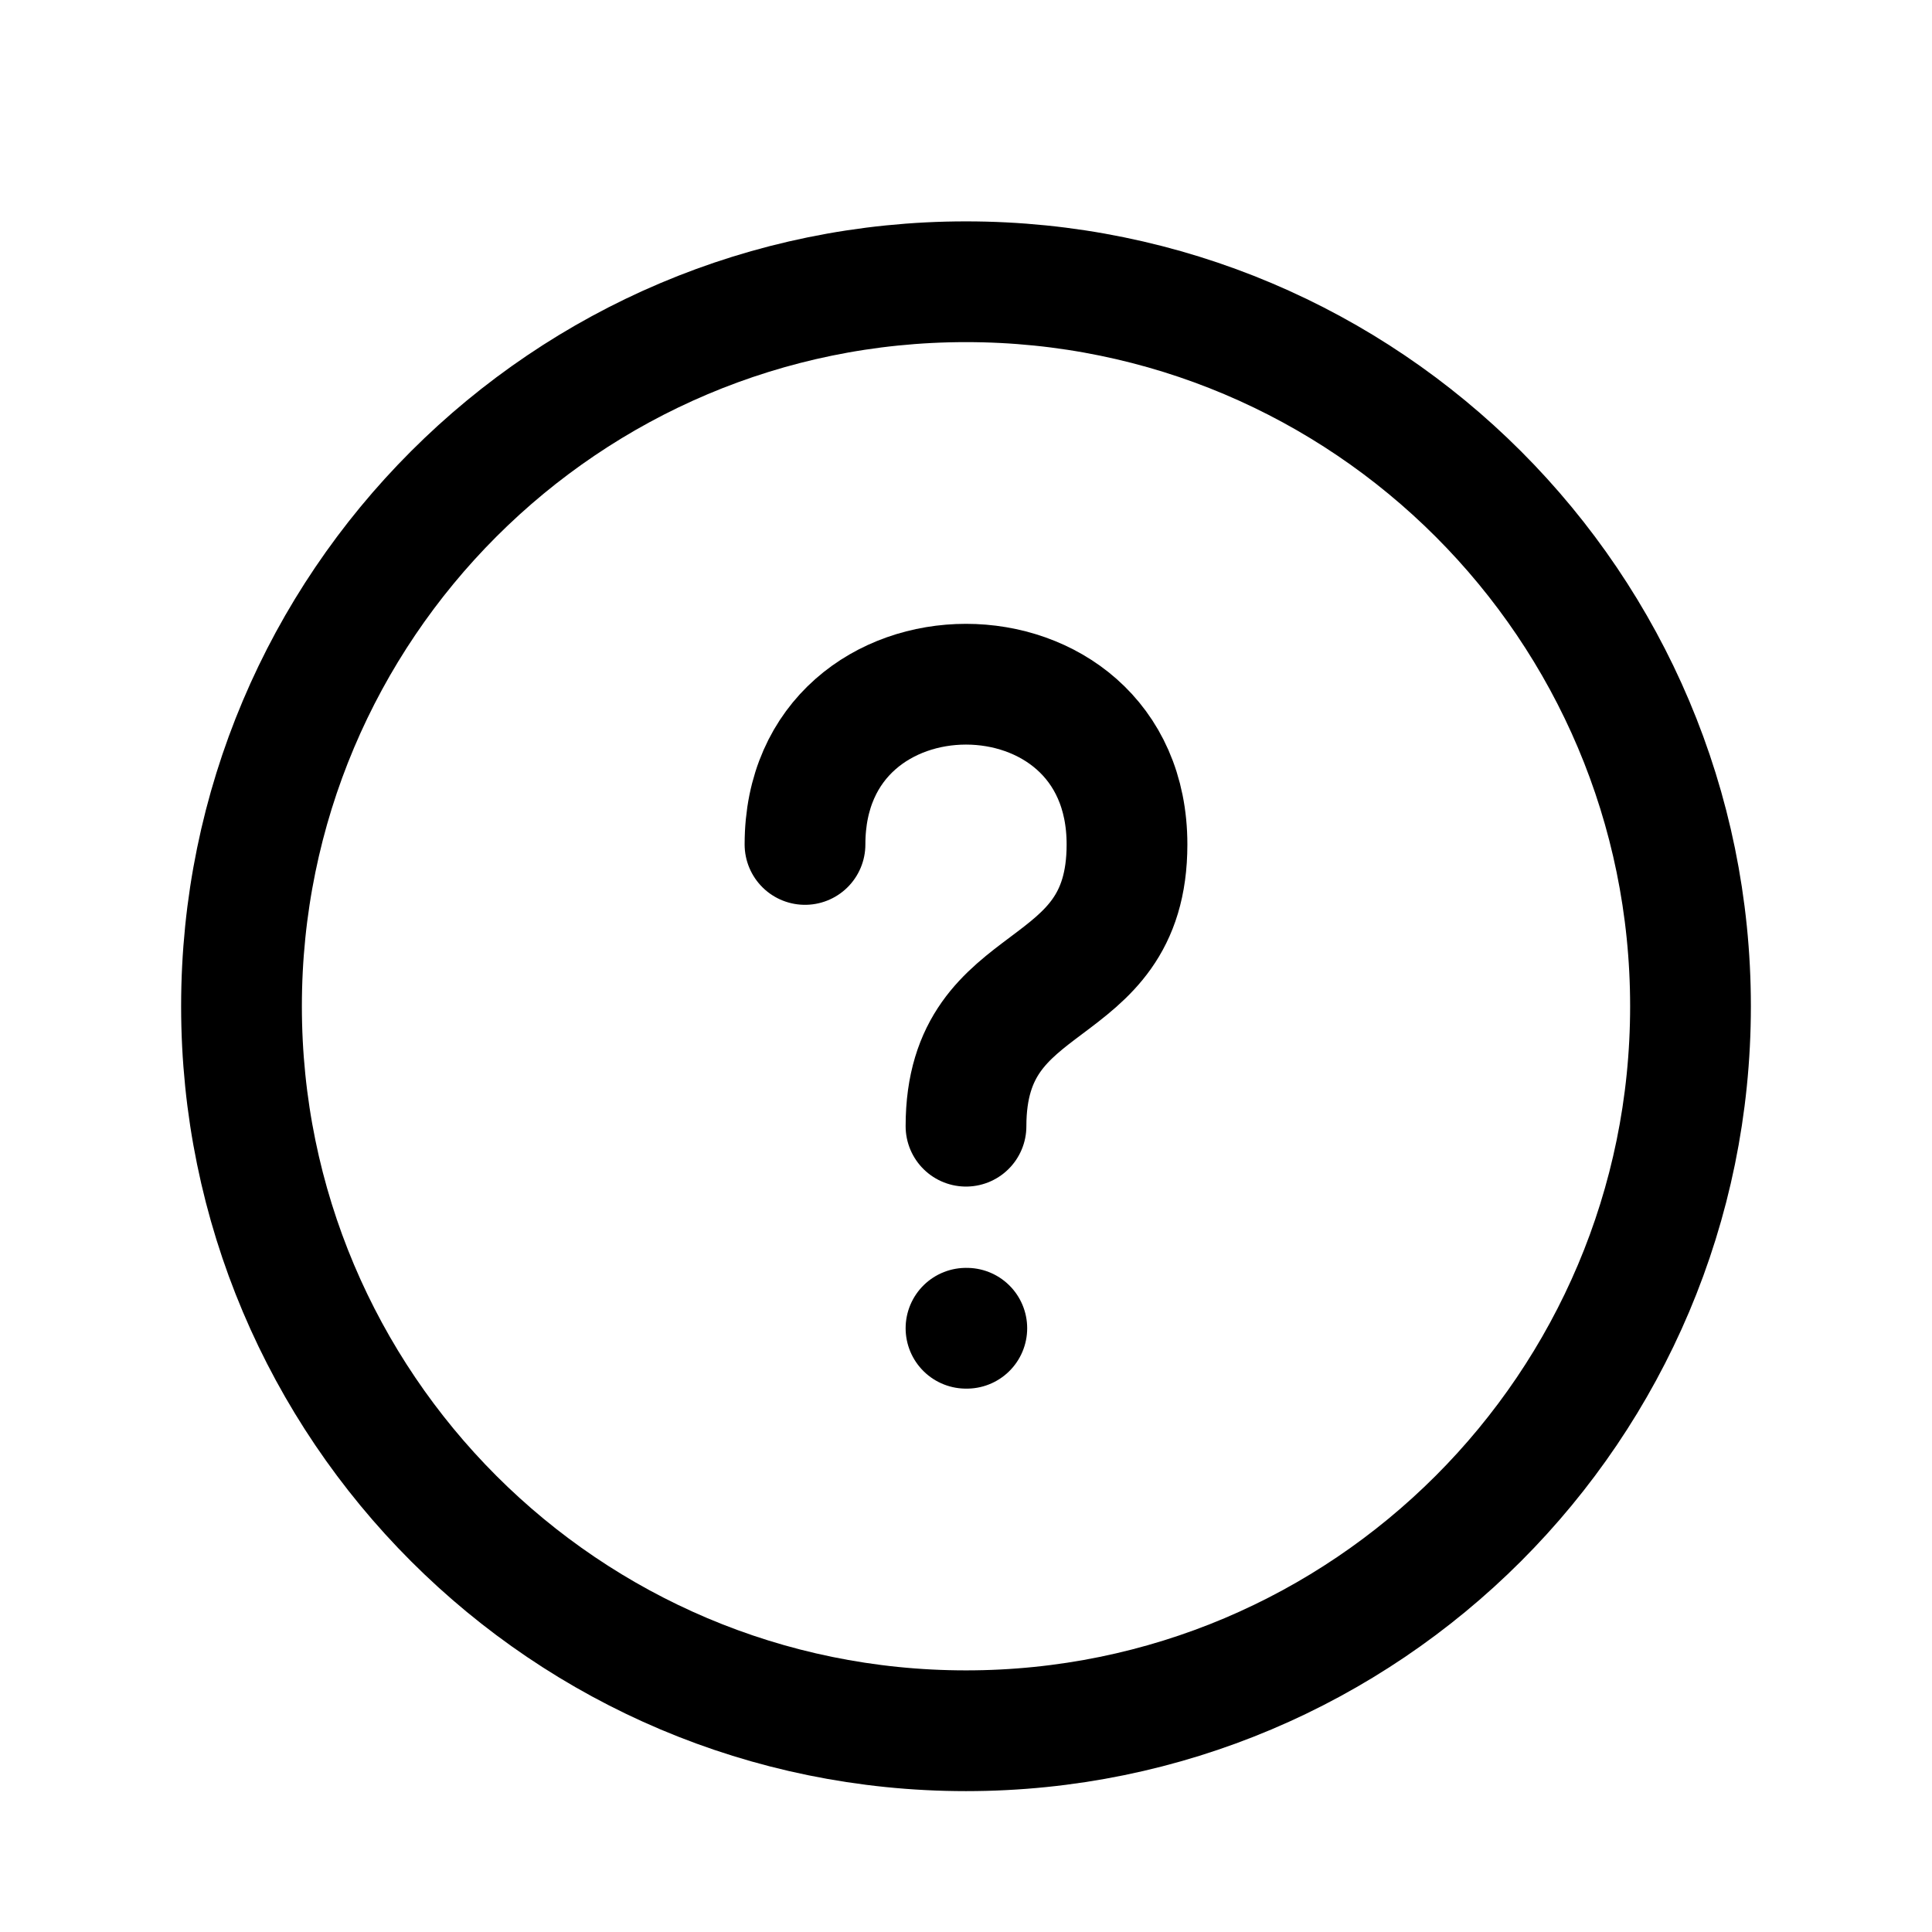
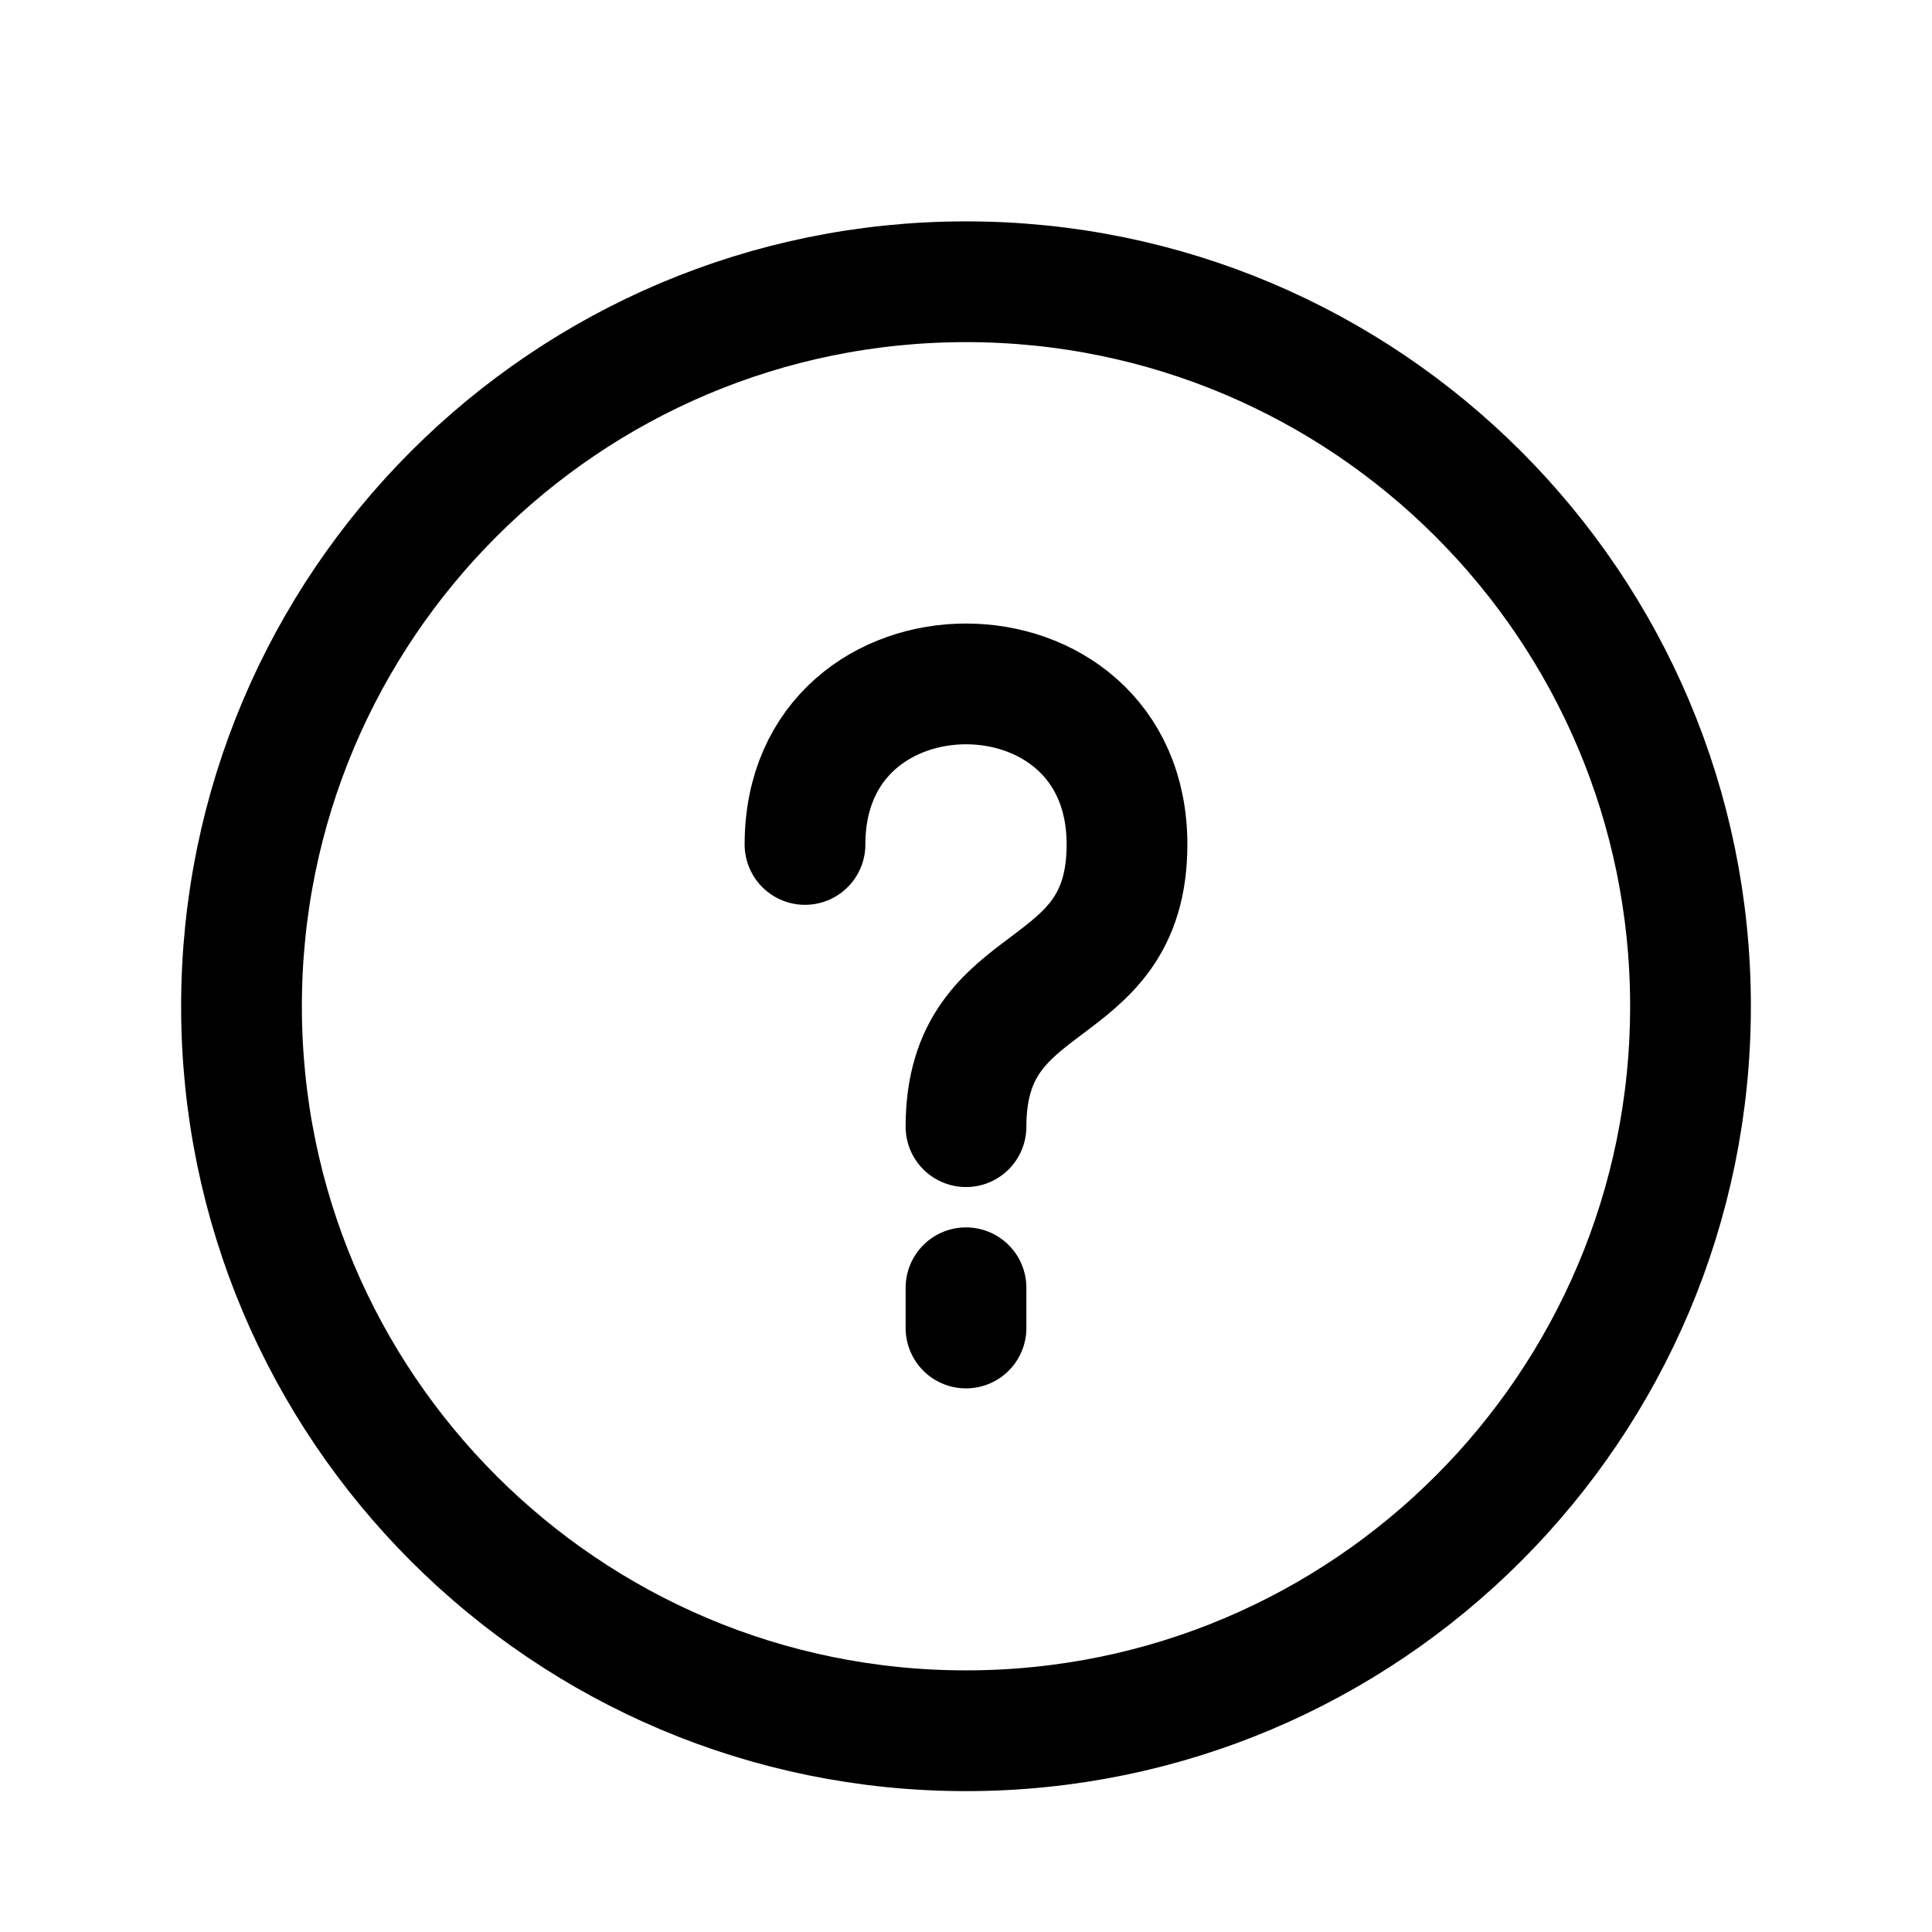
<svg xmlns="http://www.w3.org/2000/svg" width="24" height="24" fill="none" viewBox="0 0 24 24" stroke-width="1.5" stroke-linecap="round" stroke-linejoin="round" stroke="currentColor">
  <circle cx="12" cy="12.5" r="9" />
-   <path d="M12 13.99c0-2 2-1.5 2-3.5 0-2.654-4-2.654-4 0m2 6.01h.01" />
+   <path d="M12 13.996c0-2.003 2-1.503 2-3.506 0-2.659-4-2.659-4 0m2 6.007v-.5" />
</svg>
